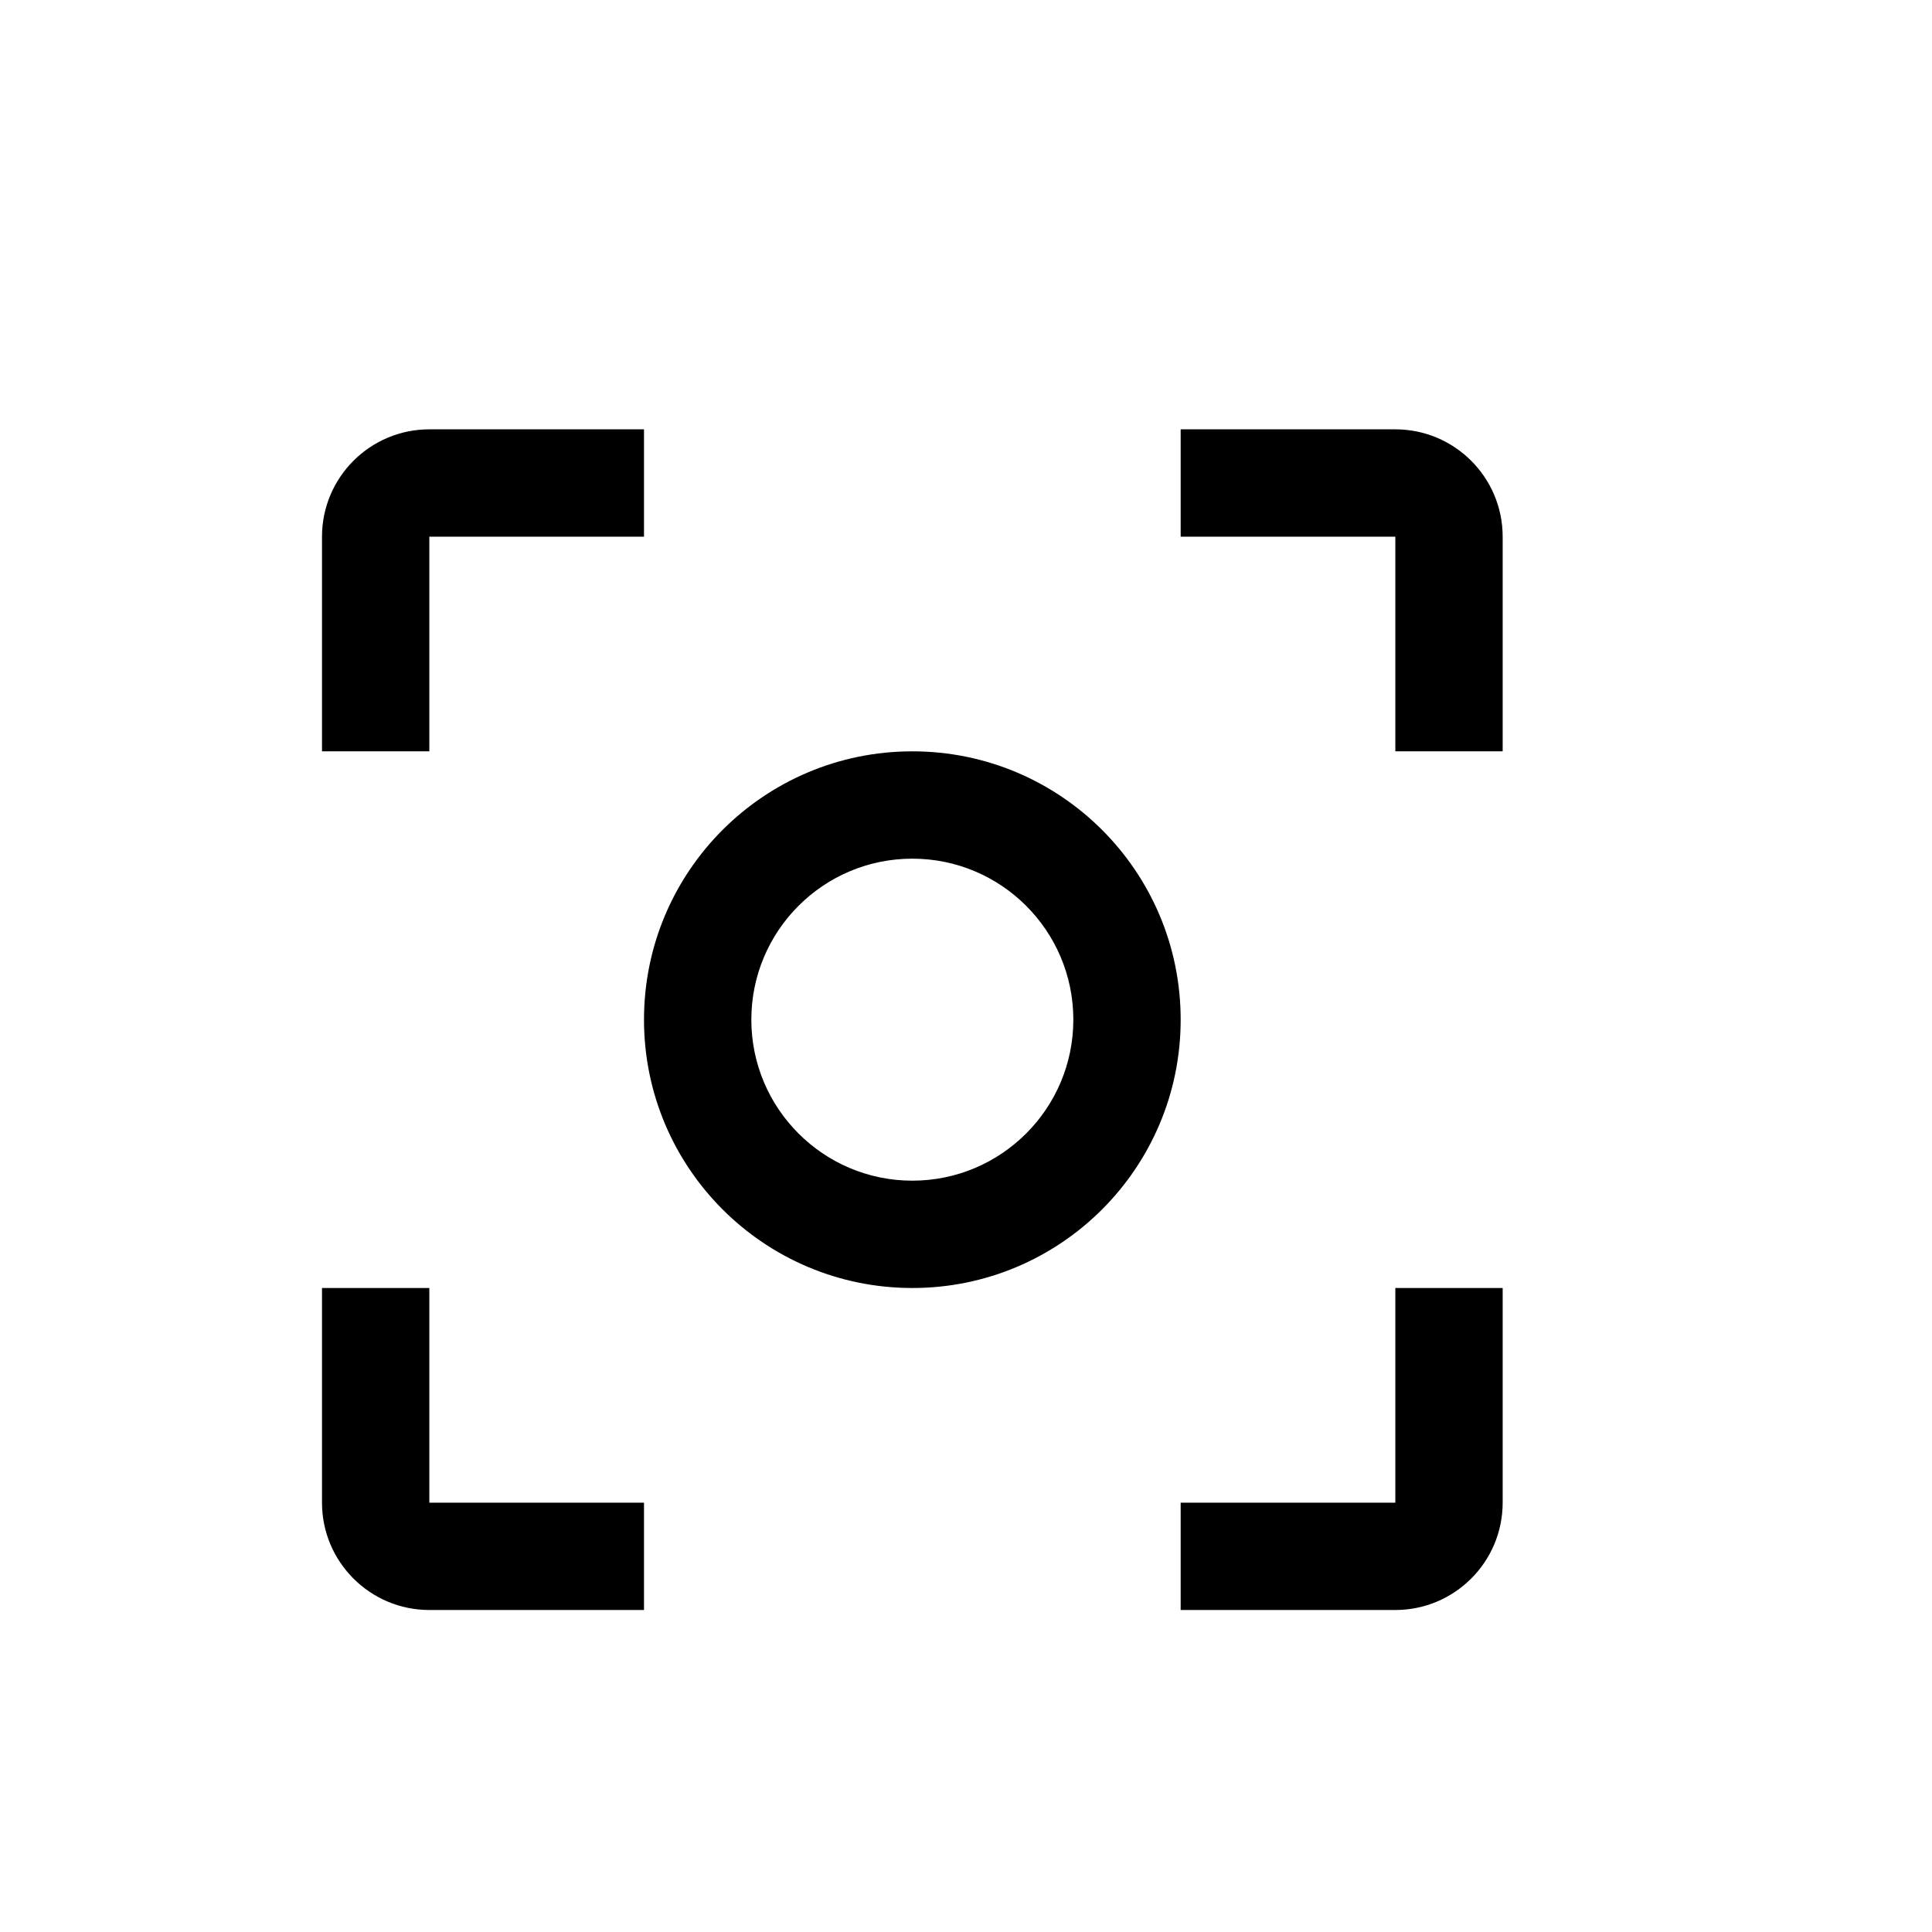
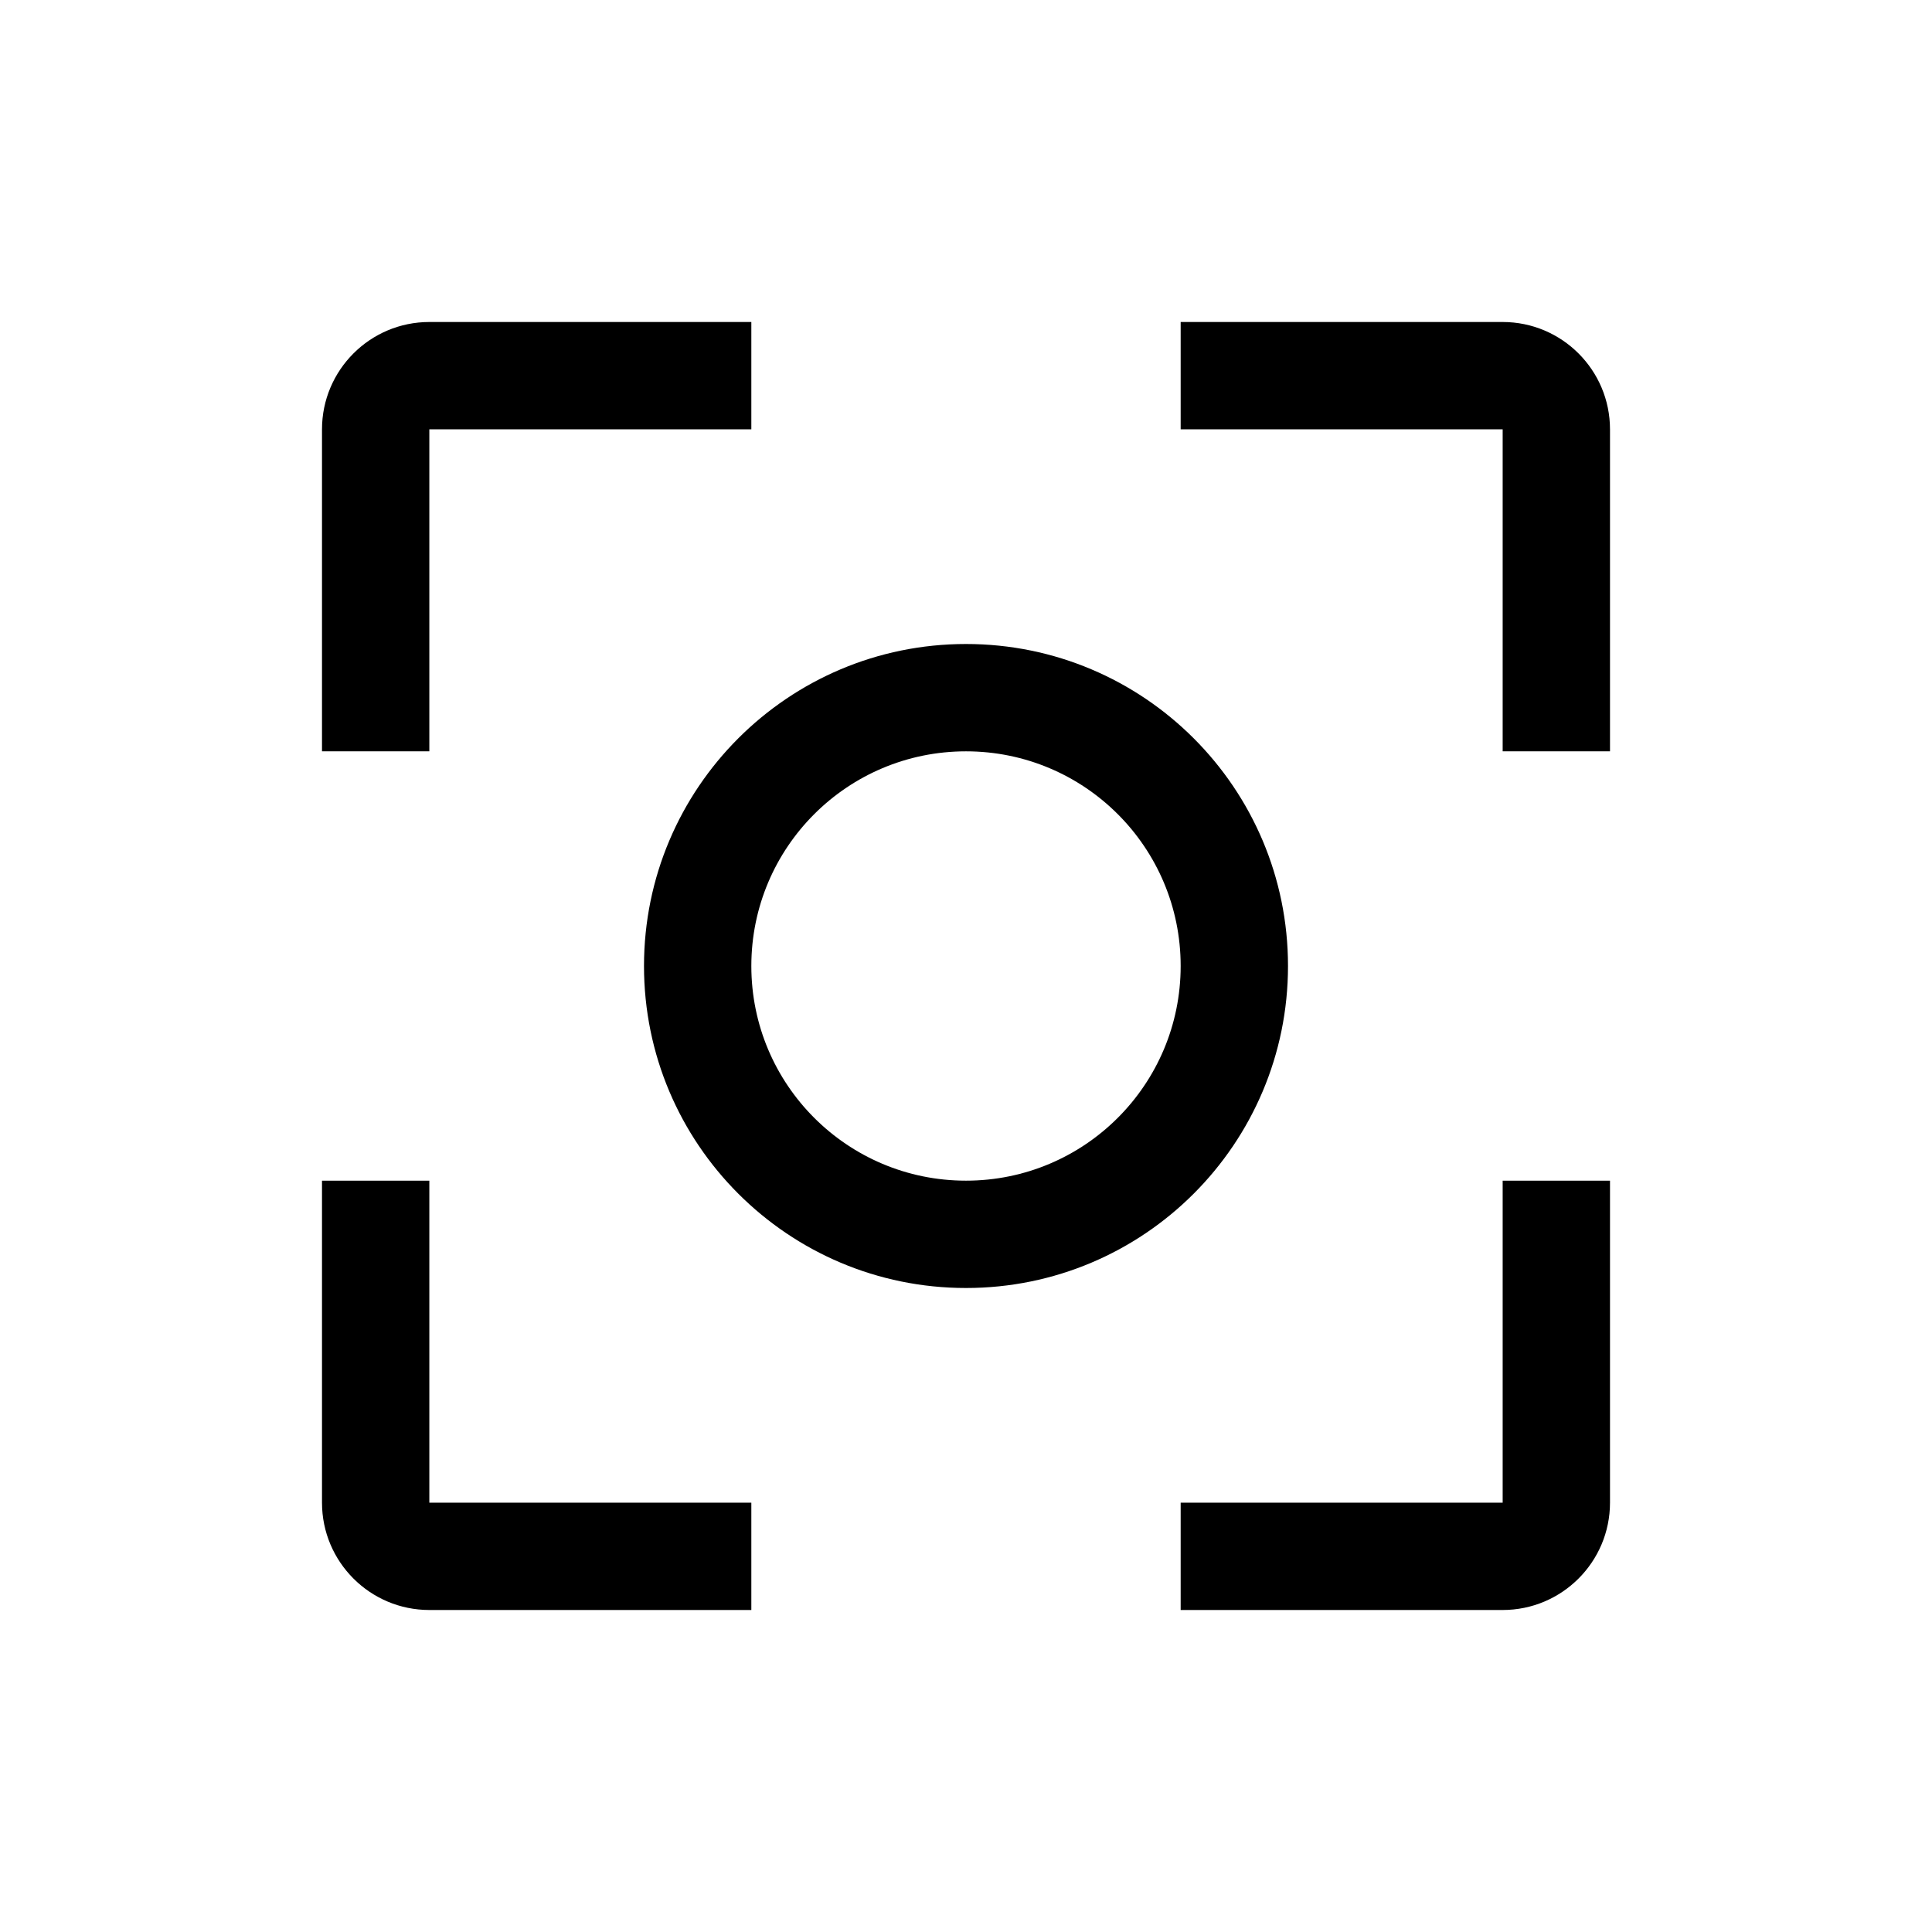
<svg xmlns="http://www.w3.org/2000/svg" width="18" height="18" viewBox="0 0 18 18">
-   <path d="M4,12 L4,14 L6,14 L6,15 L4,15 C3.448,15 3,14.552 3,14 L3,12 L4,12 Z M14,12 L14,14 C14,14.552 13.552,15 13,15 L11,15 L11,14 L13,14 L13,12 L14,12 Z M8.5,7 C9.881,7 11,8.119 11,9.5 C11,10.881 9.881,12 8.5,12 C7.119,12 6,10.881 6,9.5 C6,8.119 7.119,7 8.5,7 Z M8.5,8 C7.672,8 7,8.672 7,9.5 C7,10.328 7.672,11 8.5,11 C9.328,11 10,10.328 10,9.5 C10,8.672 9.328,8 8.5,8 Z M13,4 C13.552,4 14,4.448 14,5 L14,7 L13,7 L13,5 L11,5 L11,4 L13,4 Z M6,4 L6,5 L4,5 L4,7 L3,7 L3,5 C3,4.448 3.448,4 4,4 L6,4 Z" />
+   <path d="M4,11 L4,14 L7,14 L7,15 L4,15 C3.448,15 3,14.552 3,14 L3,11 L4,11 Z M15,11 L15,14 C15,14.552 14.552,15 14,15 L11,15 L11,14 L14,14 L14,11 L15,11 Z M9,6 C10.657,6 12,7.343 12,9 C12,10.657 10.657,12 9,12 C7.343,12 6,10.657 6,9 C6,7.343 7.343,6 9,6 Z M9,7 C7.895,7 7,7.895 7,9 C7,10.105 7.895,11 9,11 C10.105,11 11,10.105 11,9 C11,7.895 10.105,7 9,7 Z M14,3 C14.552,3 15,3.448 15,4 L15,7 L14,7 L14,4 L11,4 L11,3 L14,3 Z M7,3 L7,4 L4,4 L4,7 L3,7 L3,4 C3,3.448 3.448,3 4,3 L7,3 Z" />
</svg>
